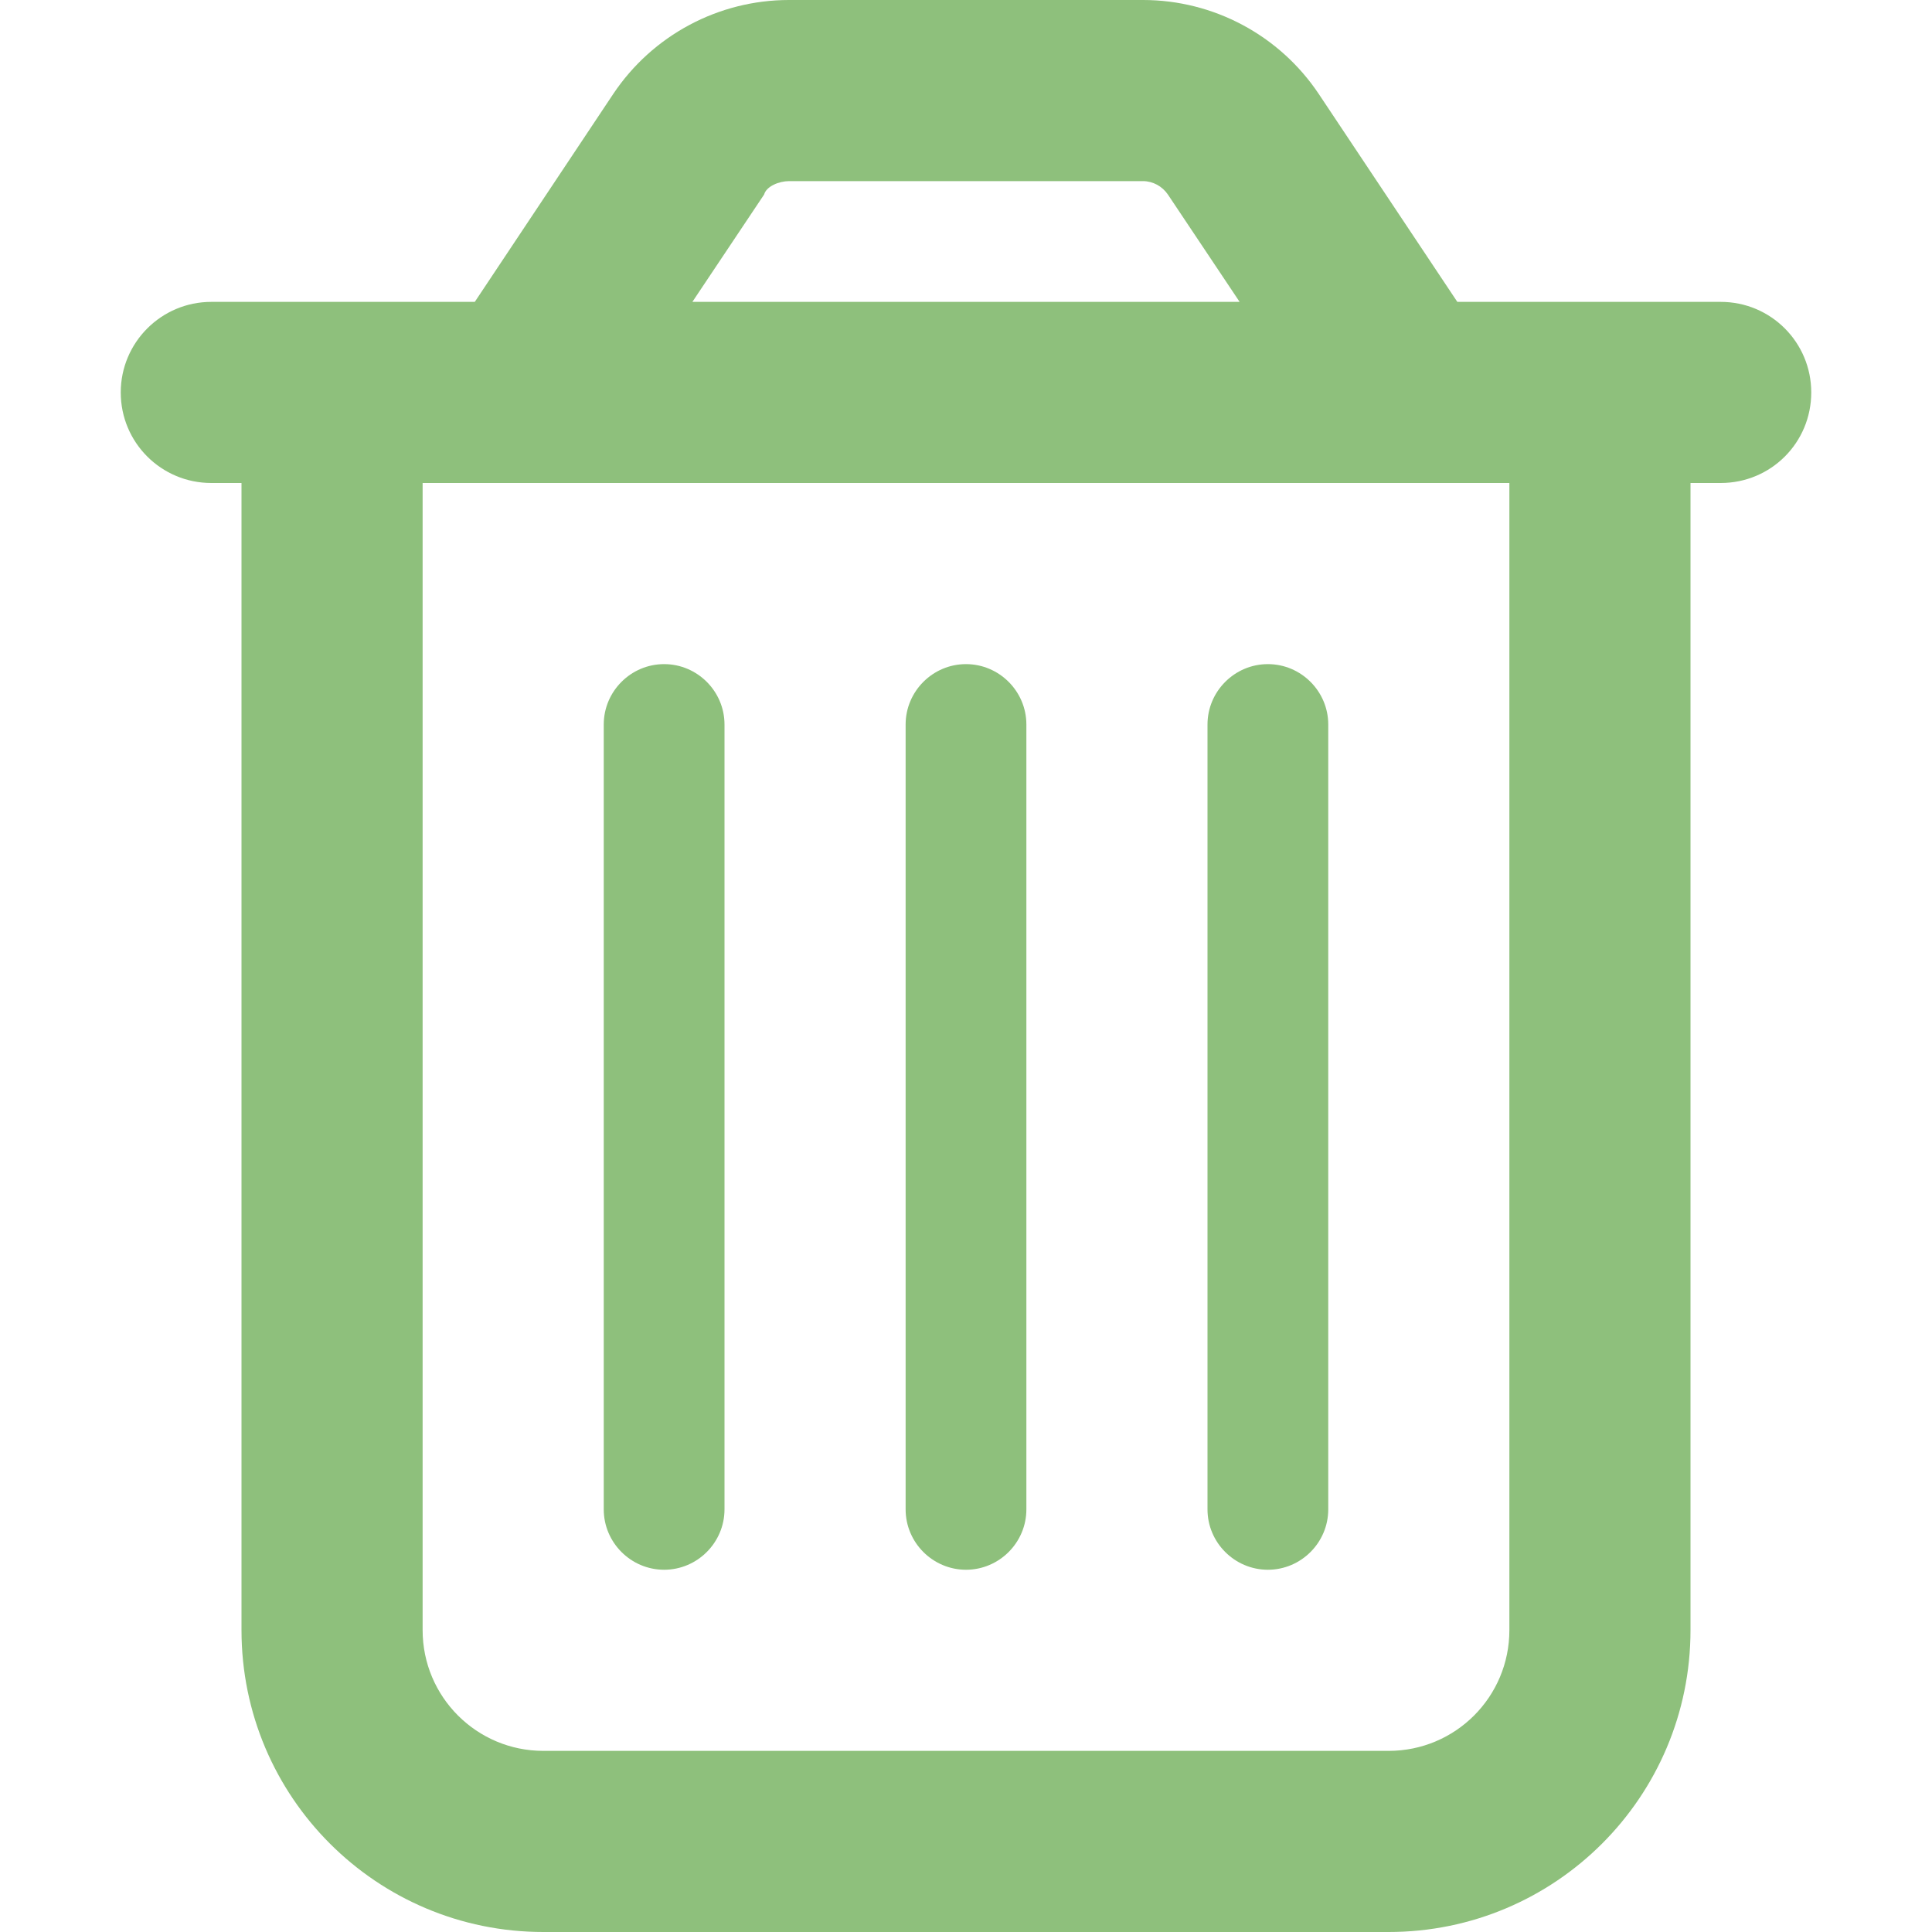
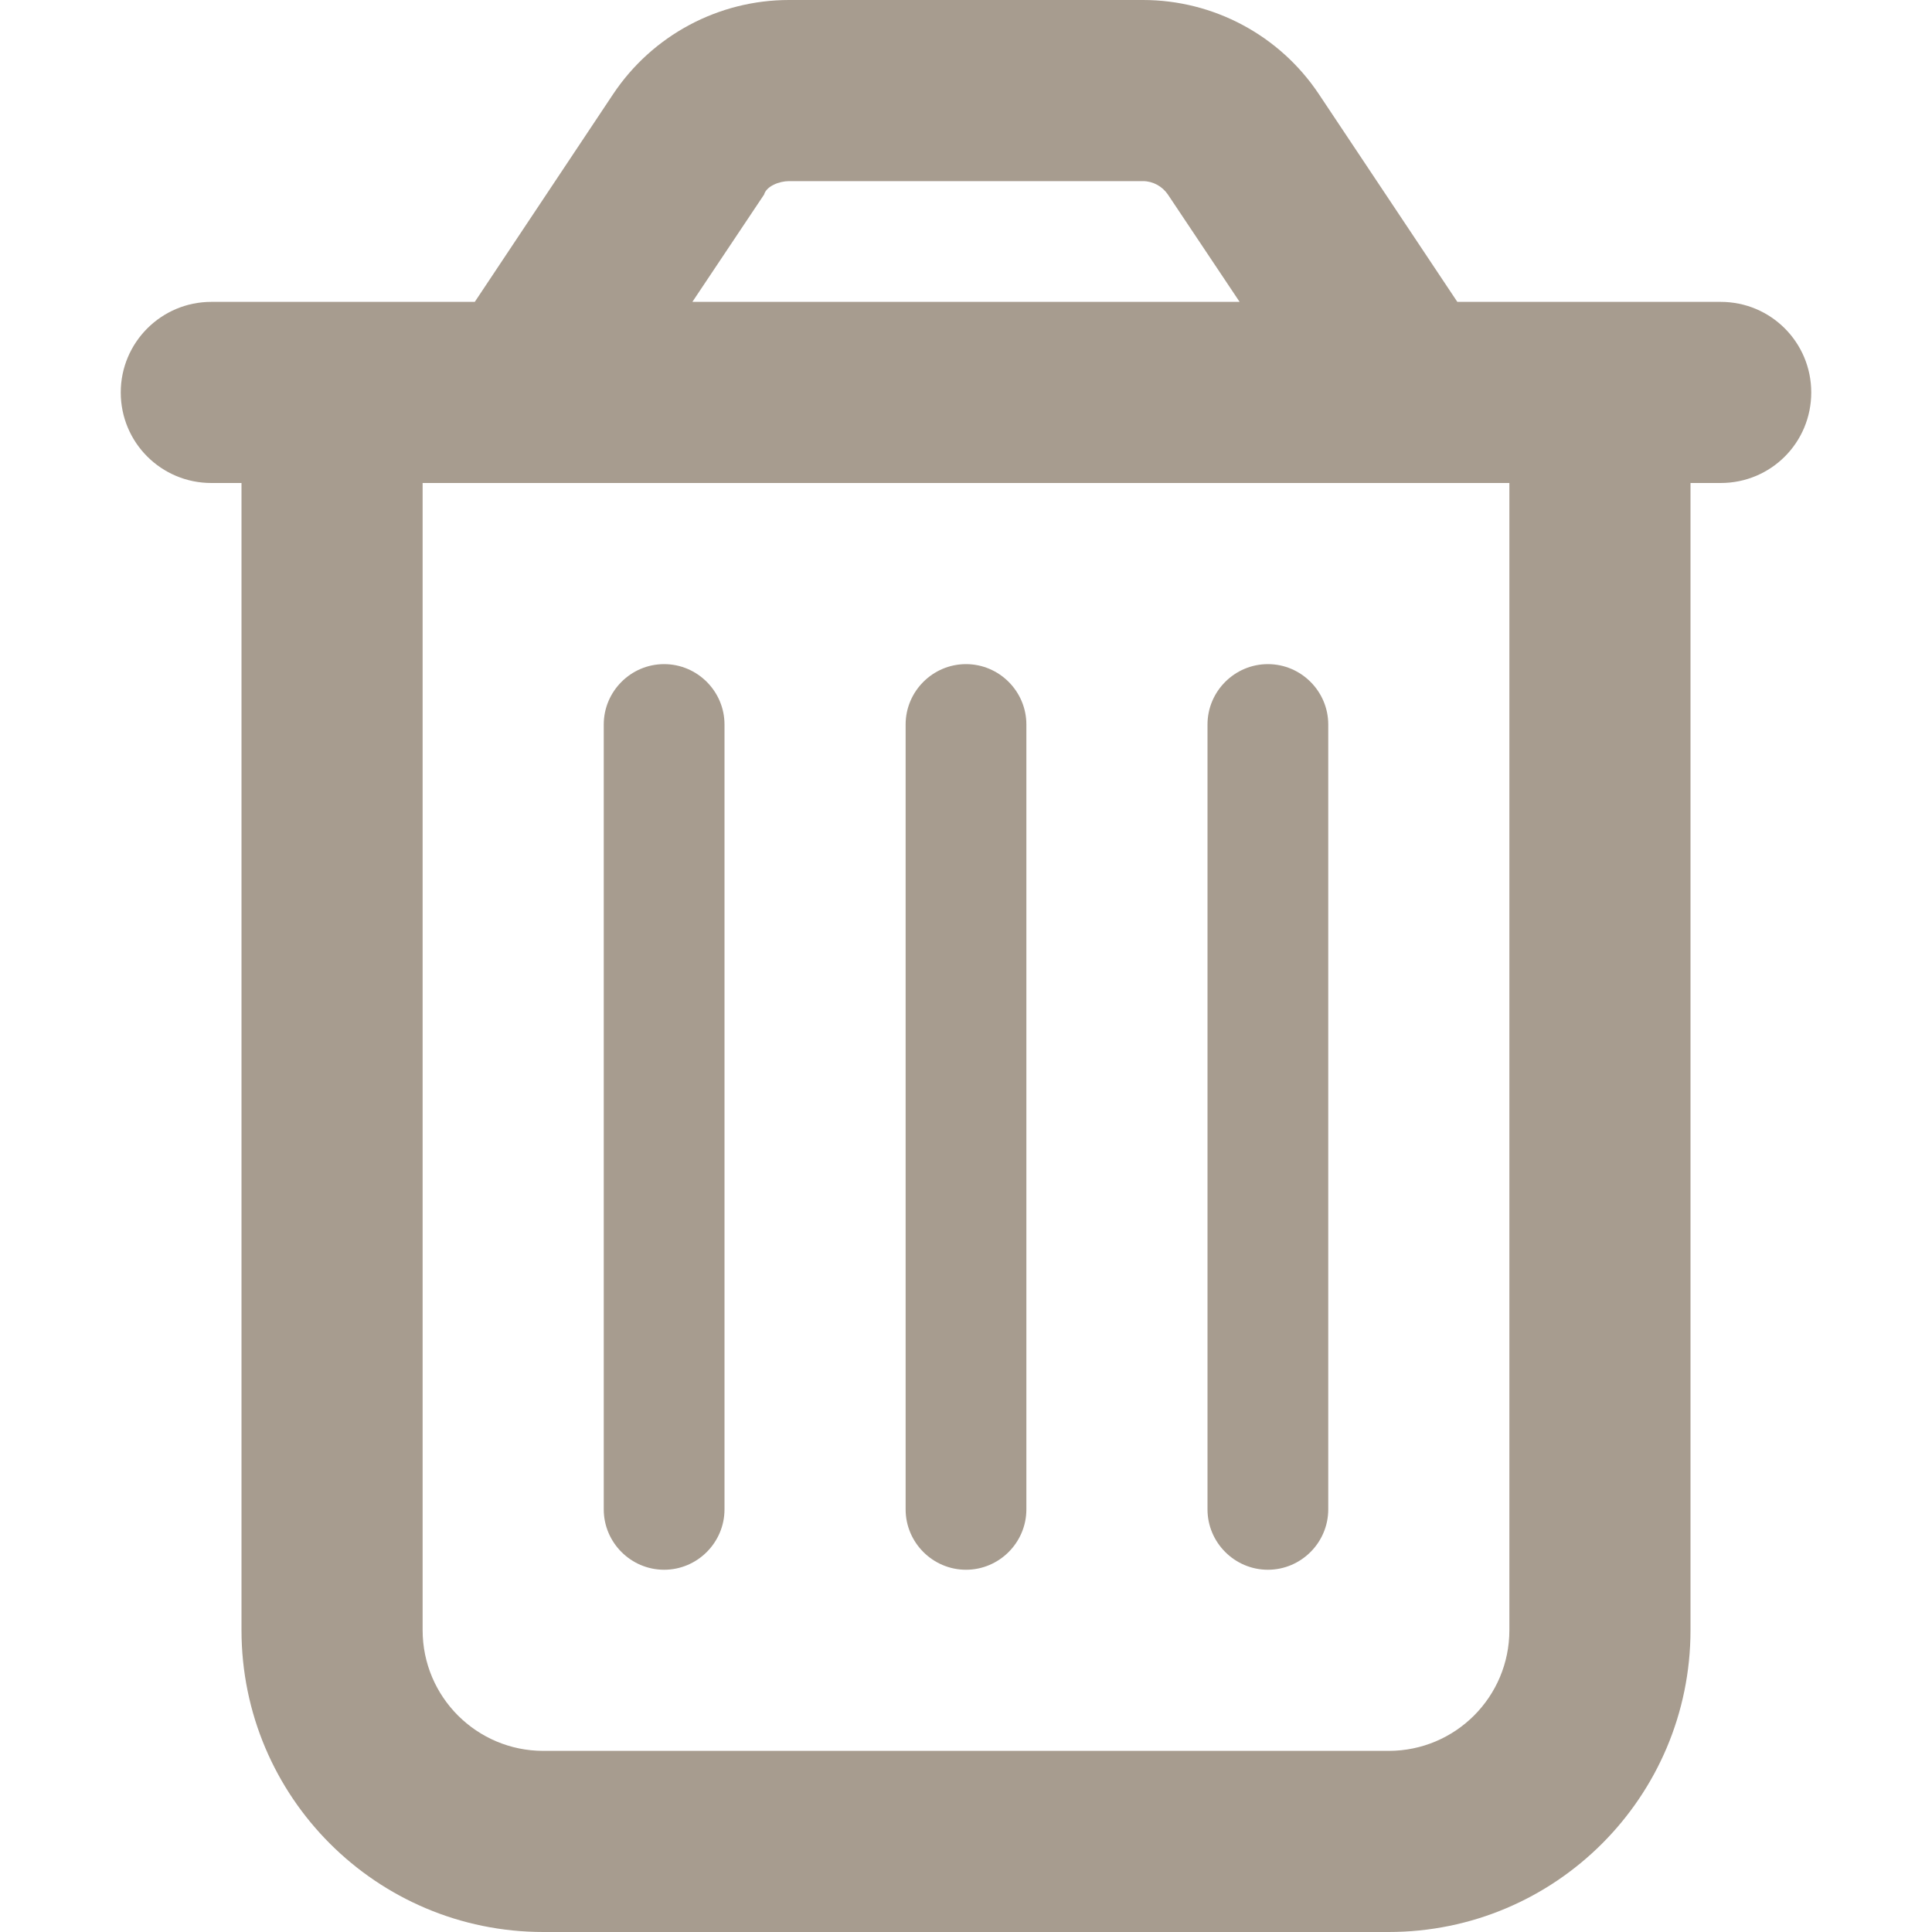
<svg xmlns="http://www.w3.org/2000/svg" width="16" height="16" viewBox="0 0 16 16" fill="none">
-   <path d="M6 12.5C6 12.775 5.775 13 5.5 13C5.225 13 5 12.775 5 12.5V6C5 5.725 5.225 5.5 5.5 5.5C5.775 5.5 6 5.725 6 6V12.5ZM8.5 12.5C8.5 12.775 8.275 13 8 13C7.725 13 7.5 12.775 7.5 12.5V6C7.5 5.725 7.725 5.5 8 5.5C8.275 5.5 8.5 5.725 8.5 6V12.5ZM11 12.5C11 12.775 10.775 13 10.5 13C10.225 13 10 12.775 10 12.5V6C10 5.725 10.225 5.5 10.5 5.5C10.775 5.5 11 5.725 11 6V12.5ZM10.922 0.779L12.069 2.5H14.25C14.666 2.5 15 2.836 15 3.25C15 3.666 14.666 4 14.25 4H14V13.5C14 14.881 12.881 16 11.5 16H4.5C3.119 16 2 14.881 2 13.5V4H1.75C1.336 4 1 3.666 1 3.25C1 2.836 1.336 2.5 1.75 2.5H3.932L5.078 0.779C5.403 0.292 5.95 0 6.534 0H9.466C10.05 0 10.597 0.292 10.922 0.779ZM5.734 2.5H10.266L9.672 1.611C9.625 1.542 9.547 1.5 9.466 1.5H6.534C6.453 1.5 6.347 1.542 6.328 1.611L5.734 2.5ZM3.5 13.5C3.5 14.053 3.948 14.5 4.5 14.5H11.5C12.053 14.5 12.5 14.053 12.5 13.5V4H3.5V13.5Z" fill="#8EC07C" />
+   <path d="M6 12.5C6 12.775 5.775 13 5.5 13C5.225 13 5 12.775 5 12.5V6C5 5.725 5.225 5.5 5.5 5.5C5.775 5.5 6 5.725 6 6V12.5ZM8.5 12.5C8.5 12.775 8.275 13 8 13C7.725 13 7.5 12.775 7.5 12.5V6C7.5 5.725 7.725 5.5 8 5.5C8.275 5.5 8.5 5.725 8.5 6V12.5ZM11 12.5C11 12.775 10.775 13 10.5 13C10.225 13 10 12.775 10 12.5V6C10 5.725 10.225 5.5 10.5 5.5C10.775 5.5 11 5.725 11 6V12.5ZM10.922 0.779L12.069 2.5H14.25C14.666 2.5 15 2.836 15 3.25C15 3.666 14.666 4 14.25 4H14V13.5C14 14.881 12.881 16 11.5 16H4.5C3.119 16 2 14.881 2 13.5V4H1.75C1.336 4 1 3.666 1 3.25C1 2.836 1.336 2.5 1.75 2.5H3.932L5.078 0.779C5.403 0.292 5.95 0 6.534 0H9.466C10.05 0 10.597 0.292 10.922 0.779ZM5.734 2.5H10.266L9.672 1.611C9.625 1.542 9.547 1.5 9.466 1.5H6.534C6.453 1.5 6.347 1.542 6.328 1.611L5.734 2.5ZM3.5 13.5C3.5 14.053 3.948 14.5 4.5 14.5H11.5C12.053 14.5 12.5 14.053 12.5 13.5V4H3.5V13.5Z" fill="#A79C8F" />
</svg>
